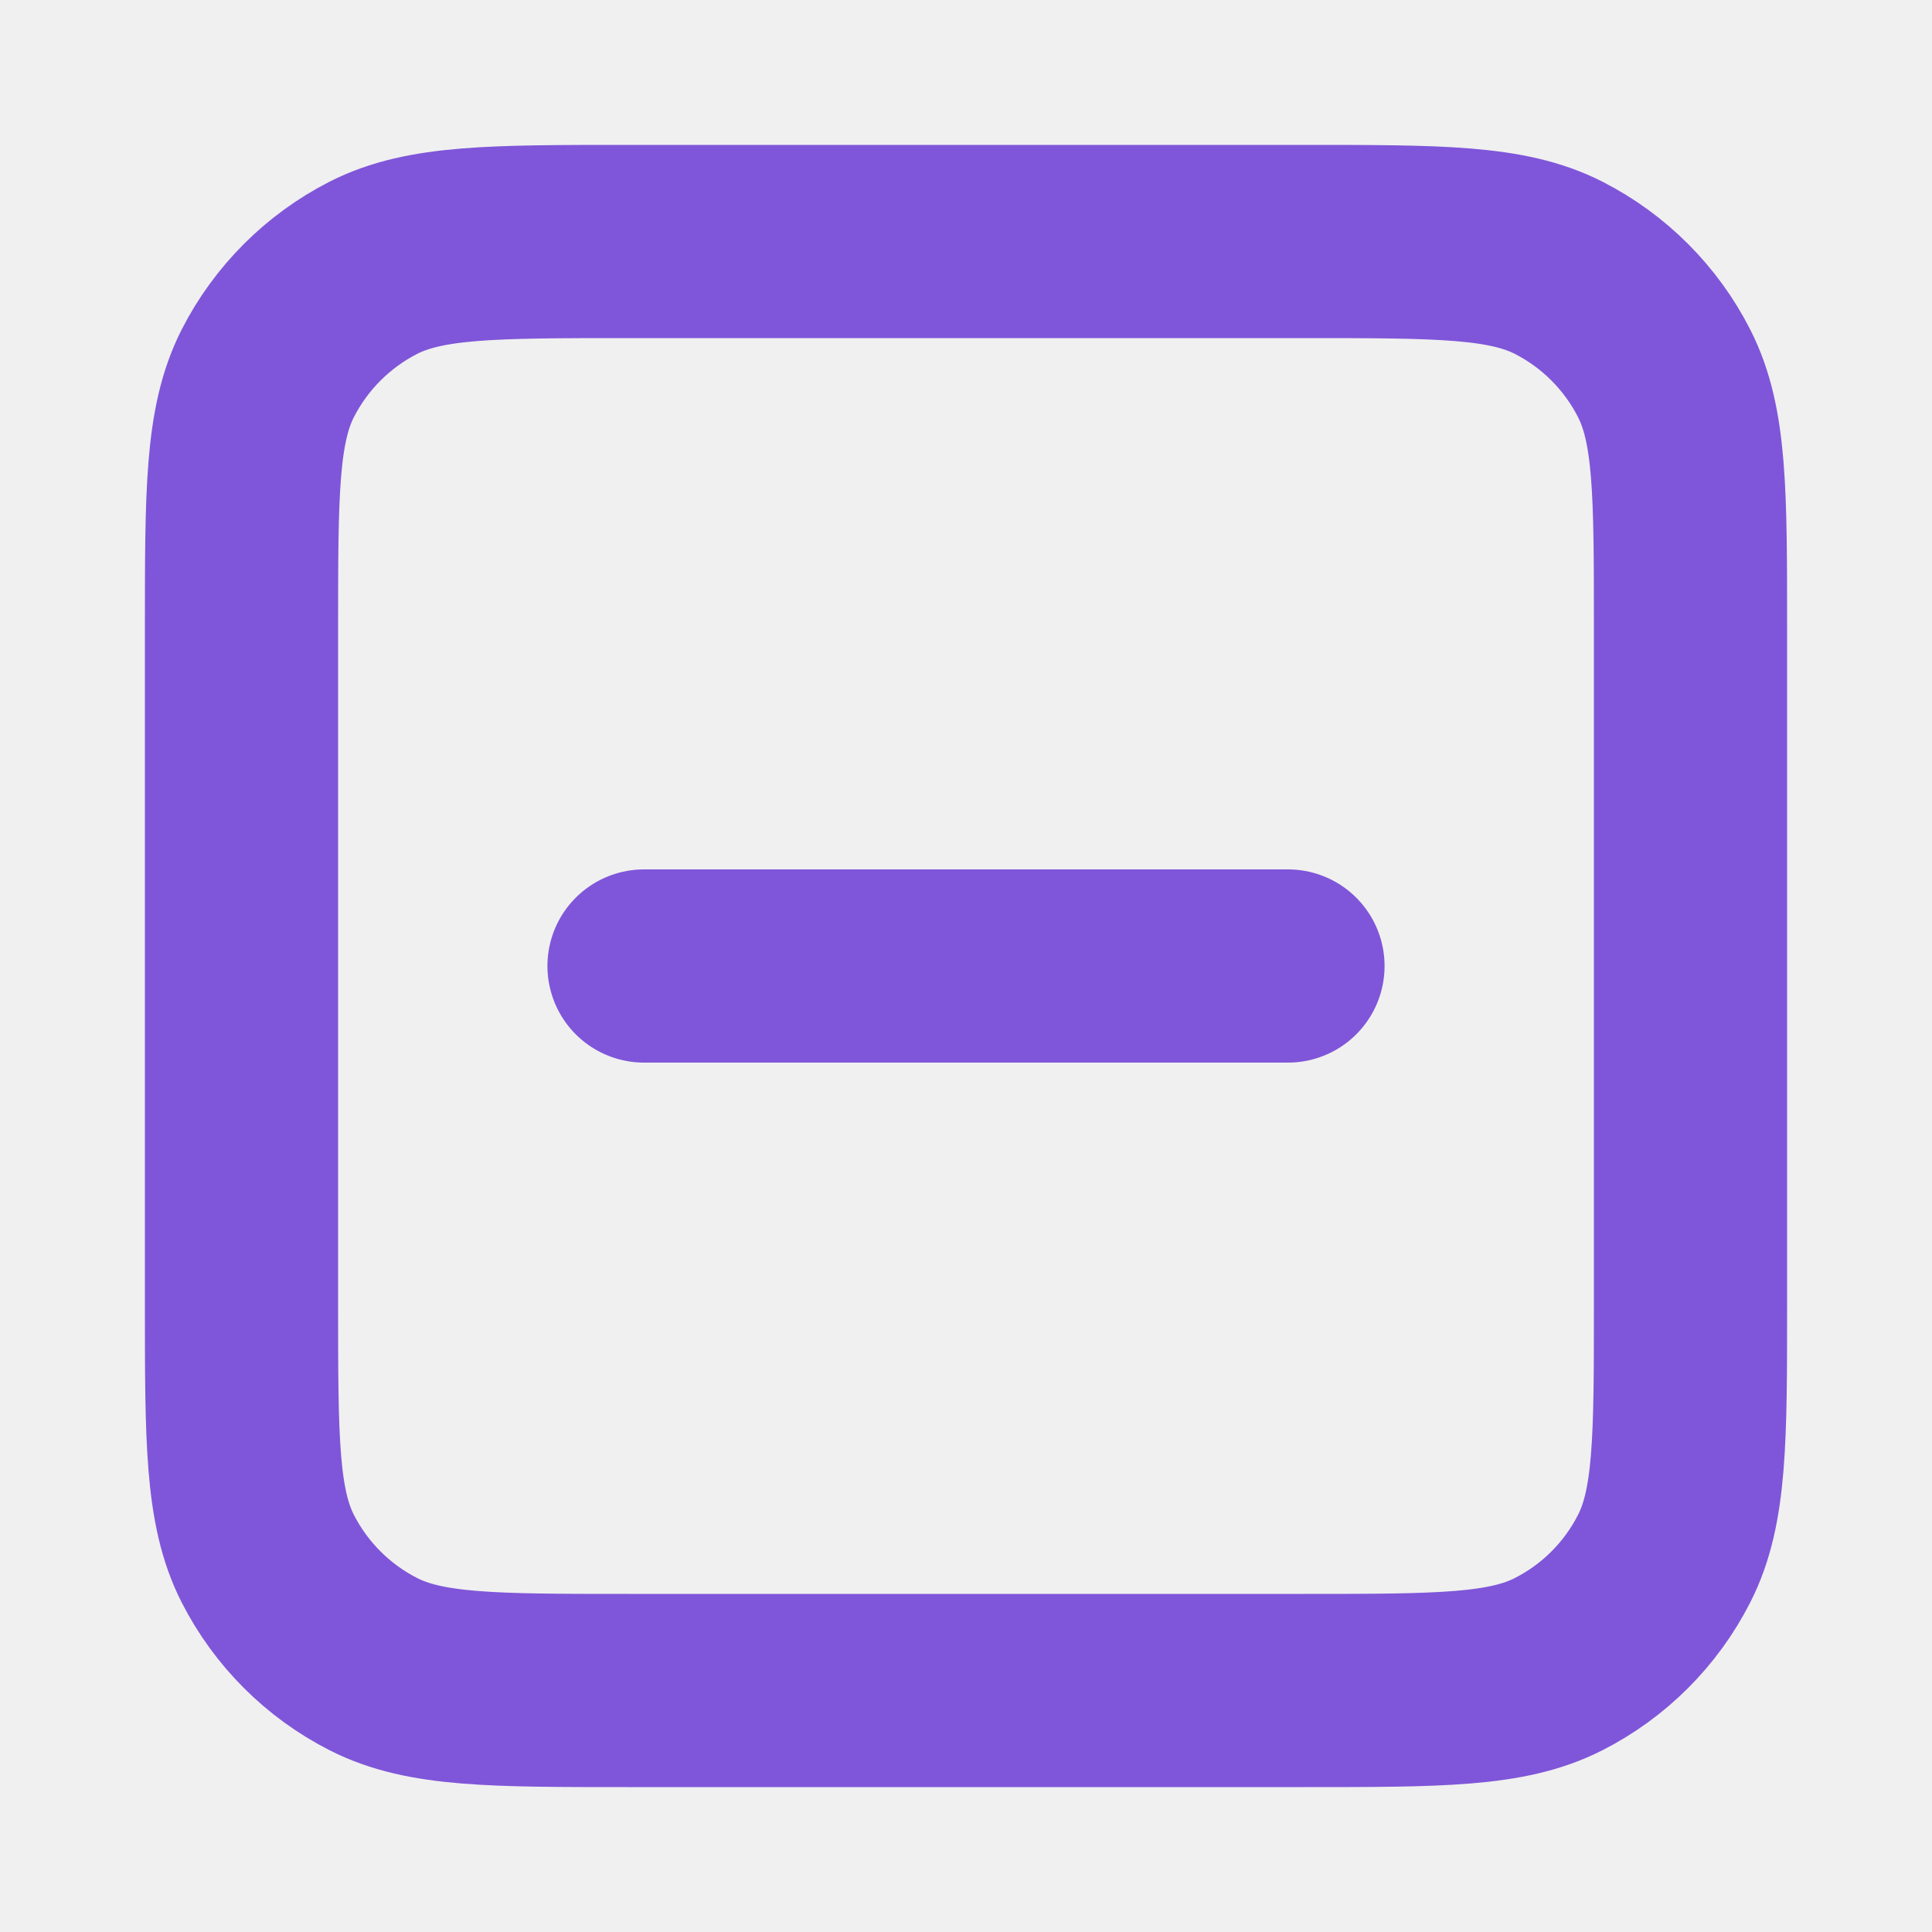
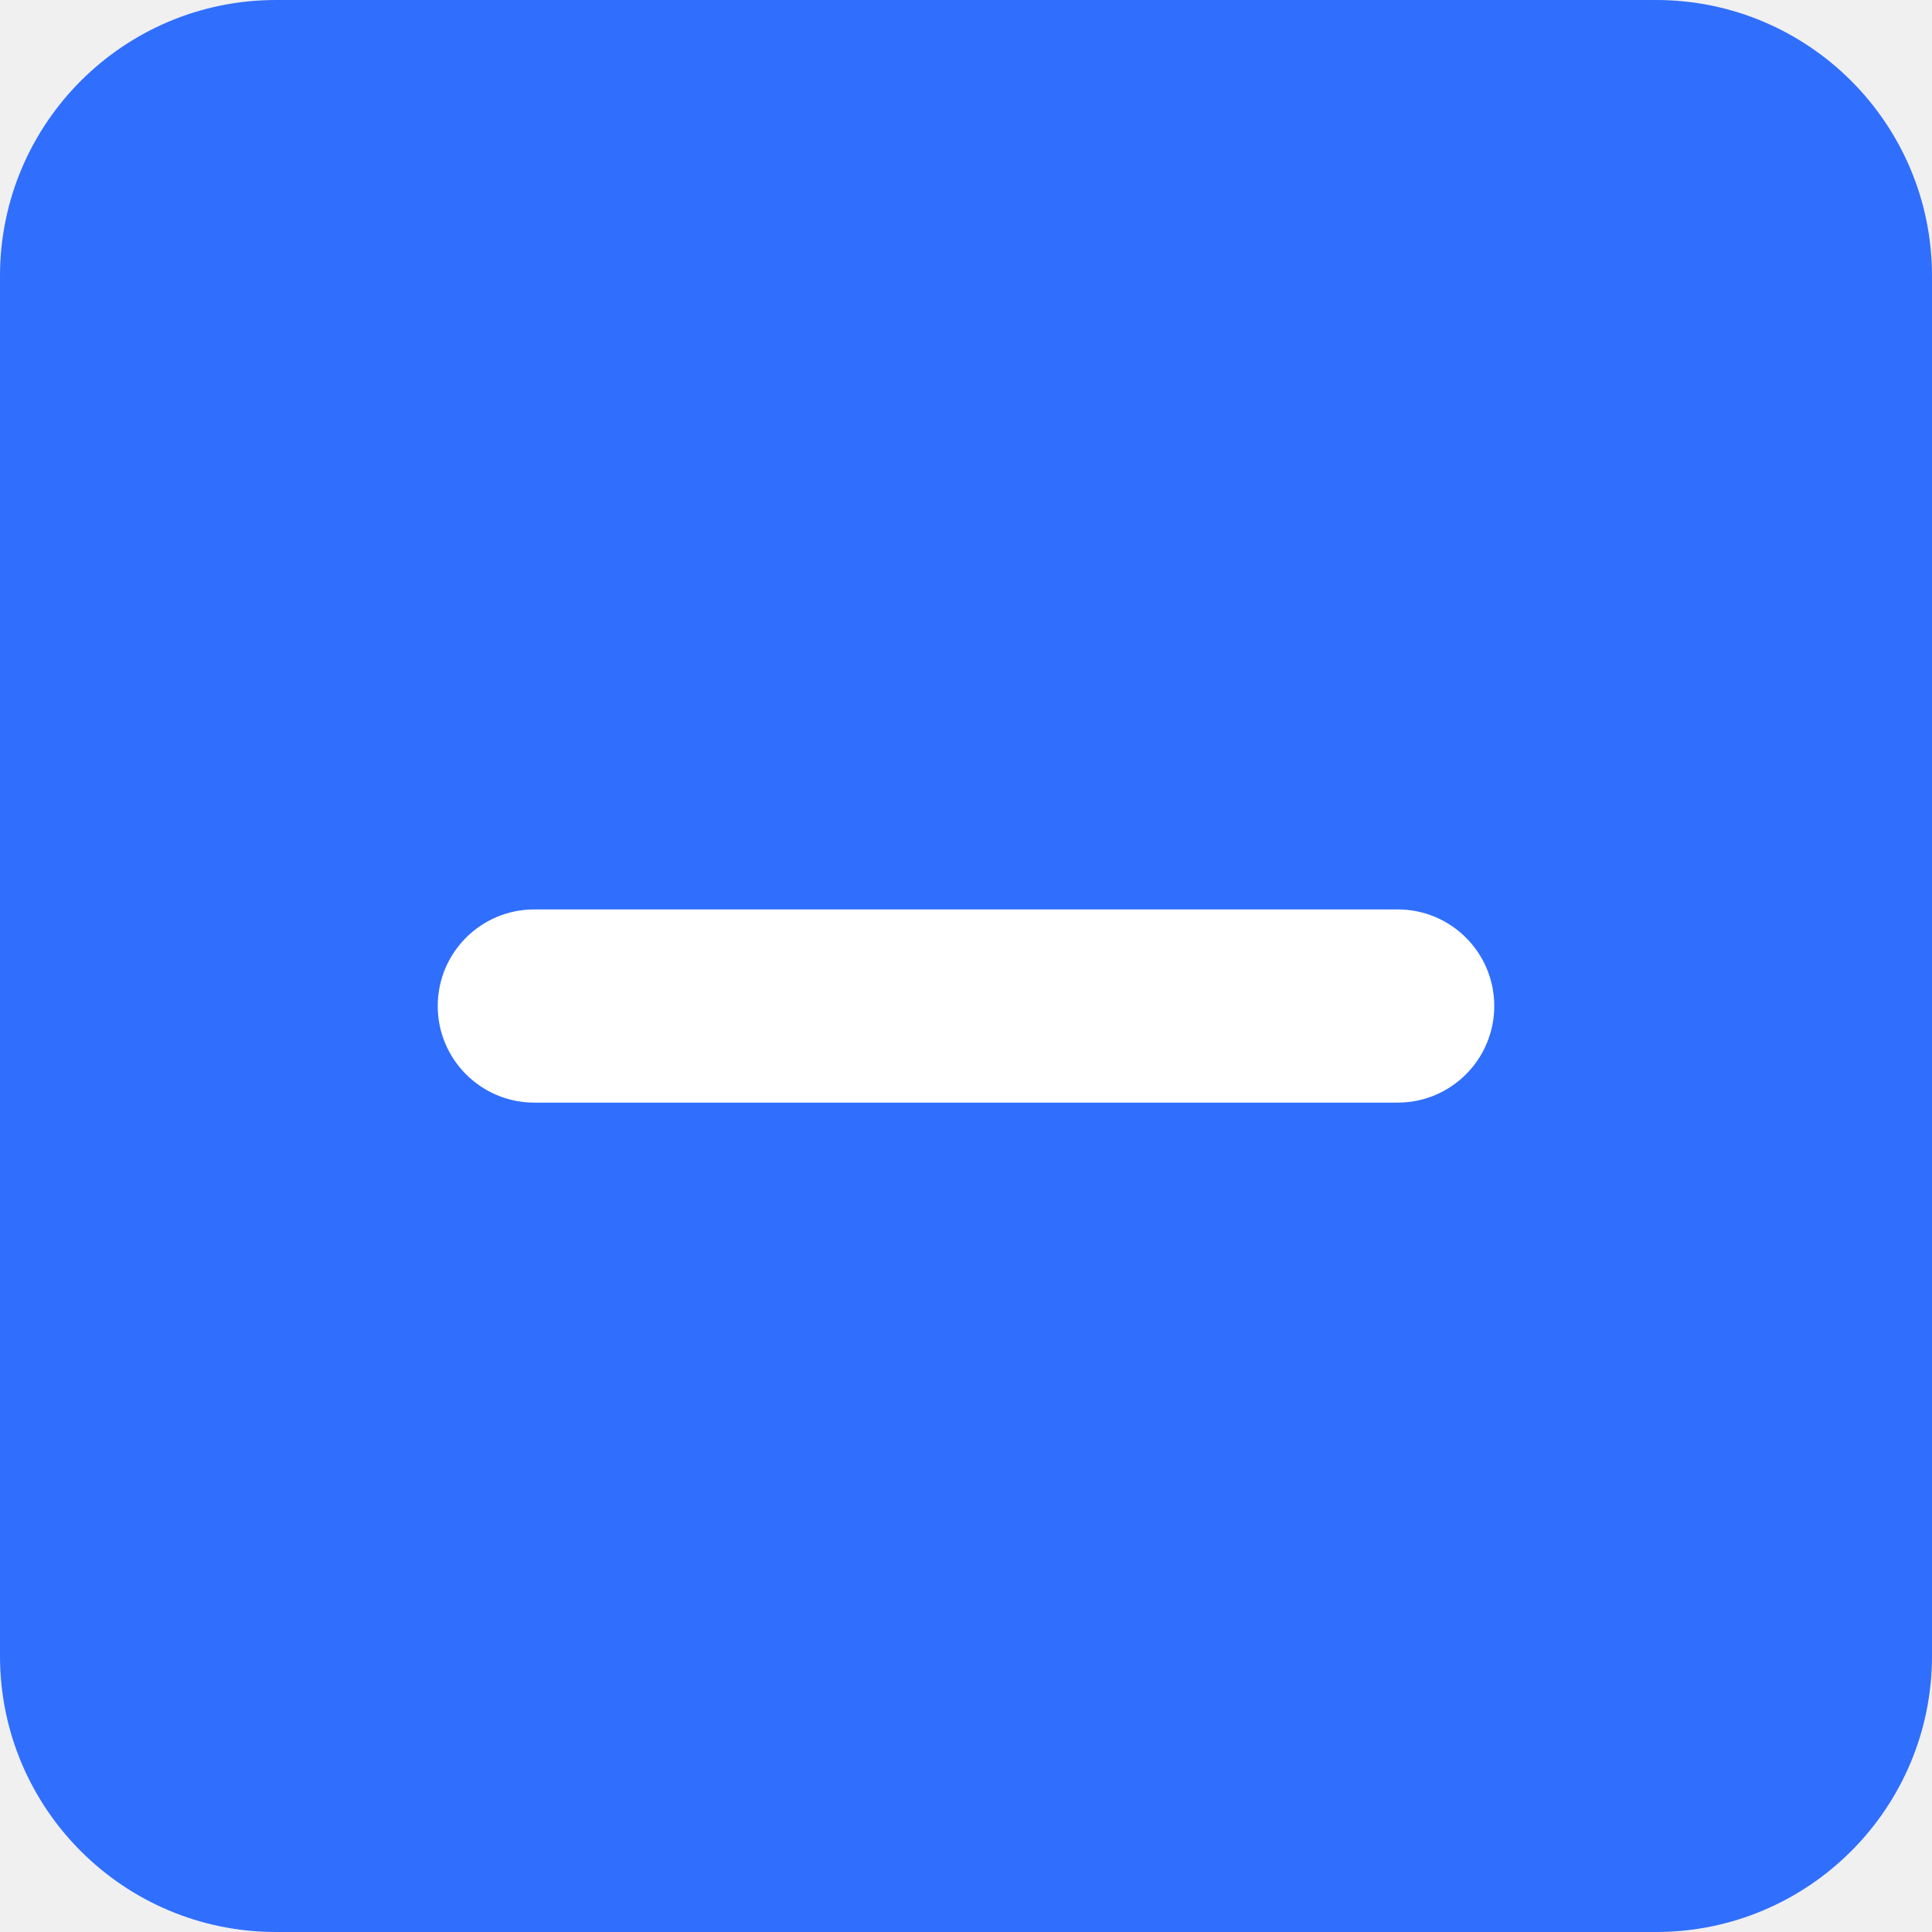
- <svg xmlns="http://www.w3.org/2000/svg" width="20" height="20" viewBox="0 0 20 20" fill="none">
-   <path d="M6.667 10H13.333M6.5 17.5H13.5C14.9 17.5 15.6 17.5 16.135 17.227C16.605 16.988 16.988 16.605 17.227 16.135C17.5 15.6 17.5 14.9 17.5 13.5V6.5C17.5 5.1 17.5 4.4 17.227 3.865C16.988 3.395 16.605 3.012 16.135 2.772C15.6 2.5 14.9 2.5 13.5 2.5H6.5C5.1 2.5 4.4 2.5 3.865 2.772C3.395 3.012 3.012 3.395 2.772 3.865C2.5 4.4 2.5 5.1 2.5 6.5V13.5C2.5 14.9 2.5 15.6 2.772 16.135C3.012 16.605 3.395 16.988 3.865 17.227C4.4 17.5 5.1 17.5 6.5 17.5Z" stroke="#7F56D9" stroke-width="2" stroke-linecap="round" stroke-linejoin="round" />
+ <svg xmlns="http://www.w3.org/2000/svg" xlink="http://www.w3.org/1999/xlink" fill="none" version="1.1" width="14" height="14" viewBox="0 0 14 14">
+   <g>
+     <g>
+       <rect x="0" y="0" width="14" height="14" rx="2" fill="#306EFD" fillOpacity="1" />
+     </g>
+     <g>
+       <path d="M3.172 7.29C3.172 6.903 3.485 6.59 3.872 6.59L10.128 6.59C10.515 6.59 10.828 6.903 10.828 7.29L10.828 7.29C10.828 7.676 10.515 7.99 10.128 7.99L3.872 7.99C3.485 7.99 3.172 7.676 3.172 7.29Z" fill="#FFFFFF" fillOpacity="1" />
+     </g>
+   </g>
</svg>
